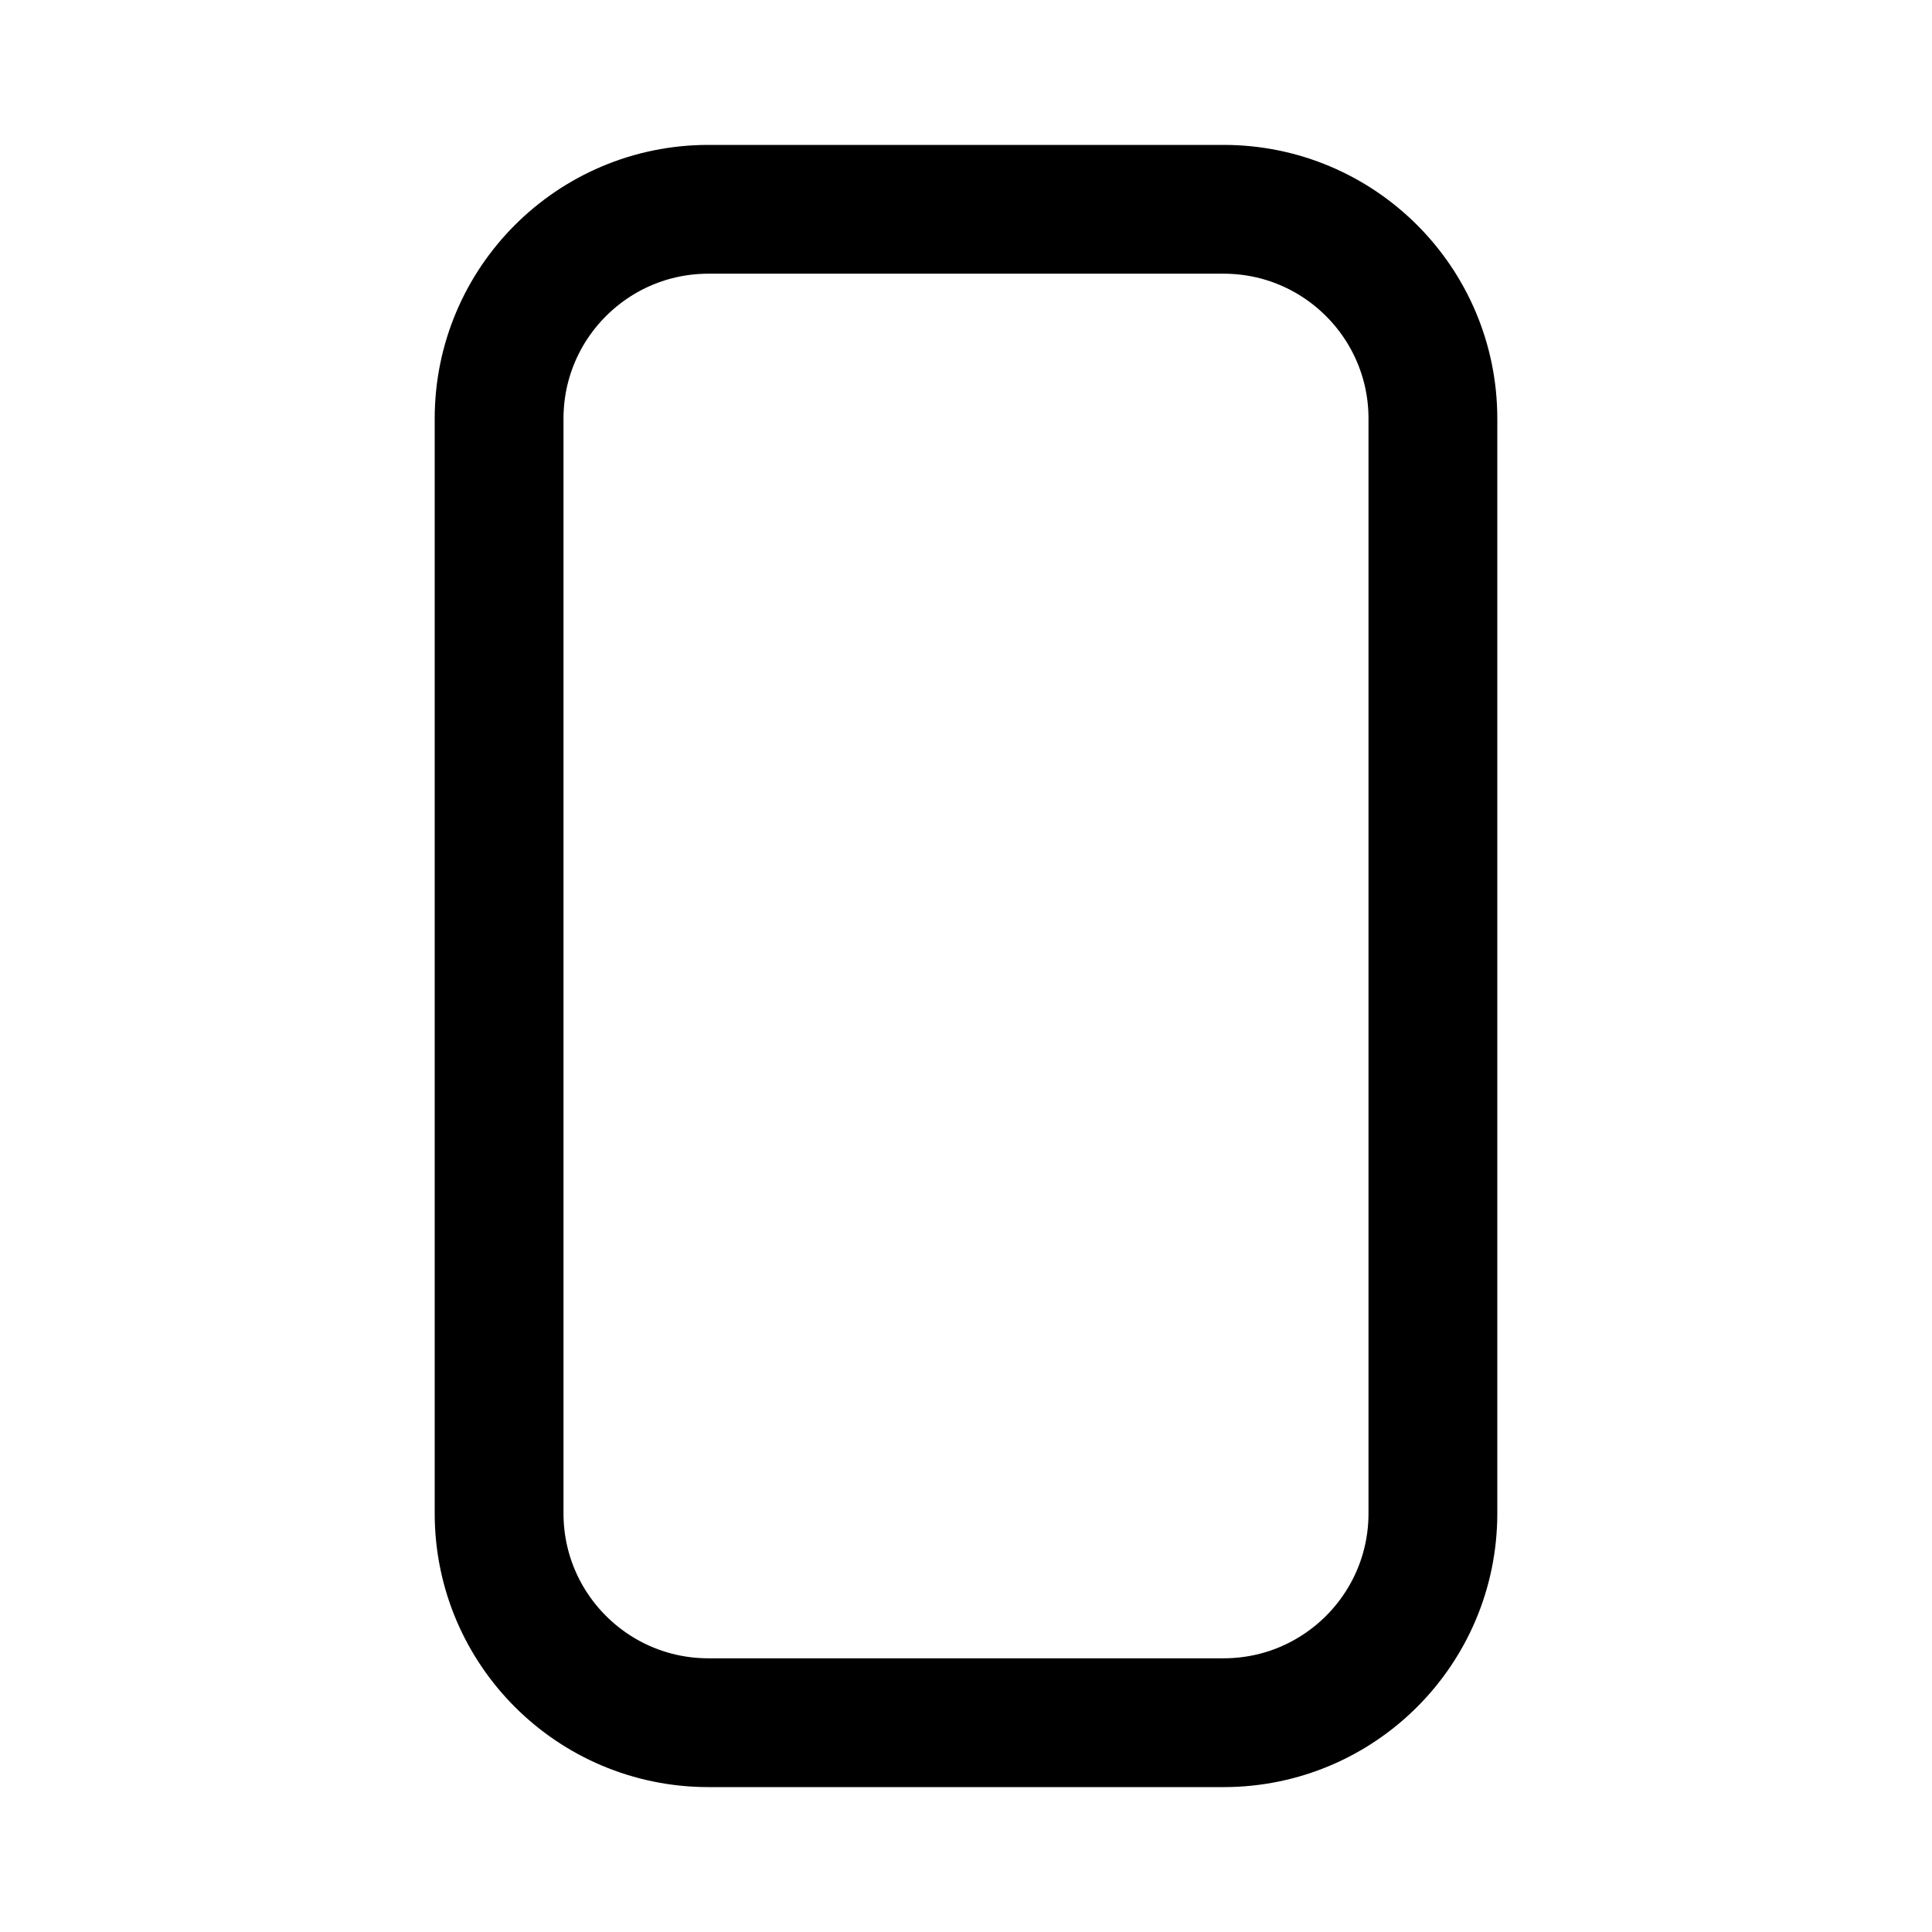
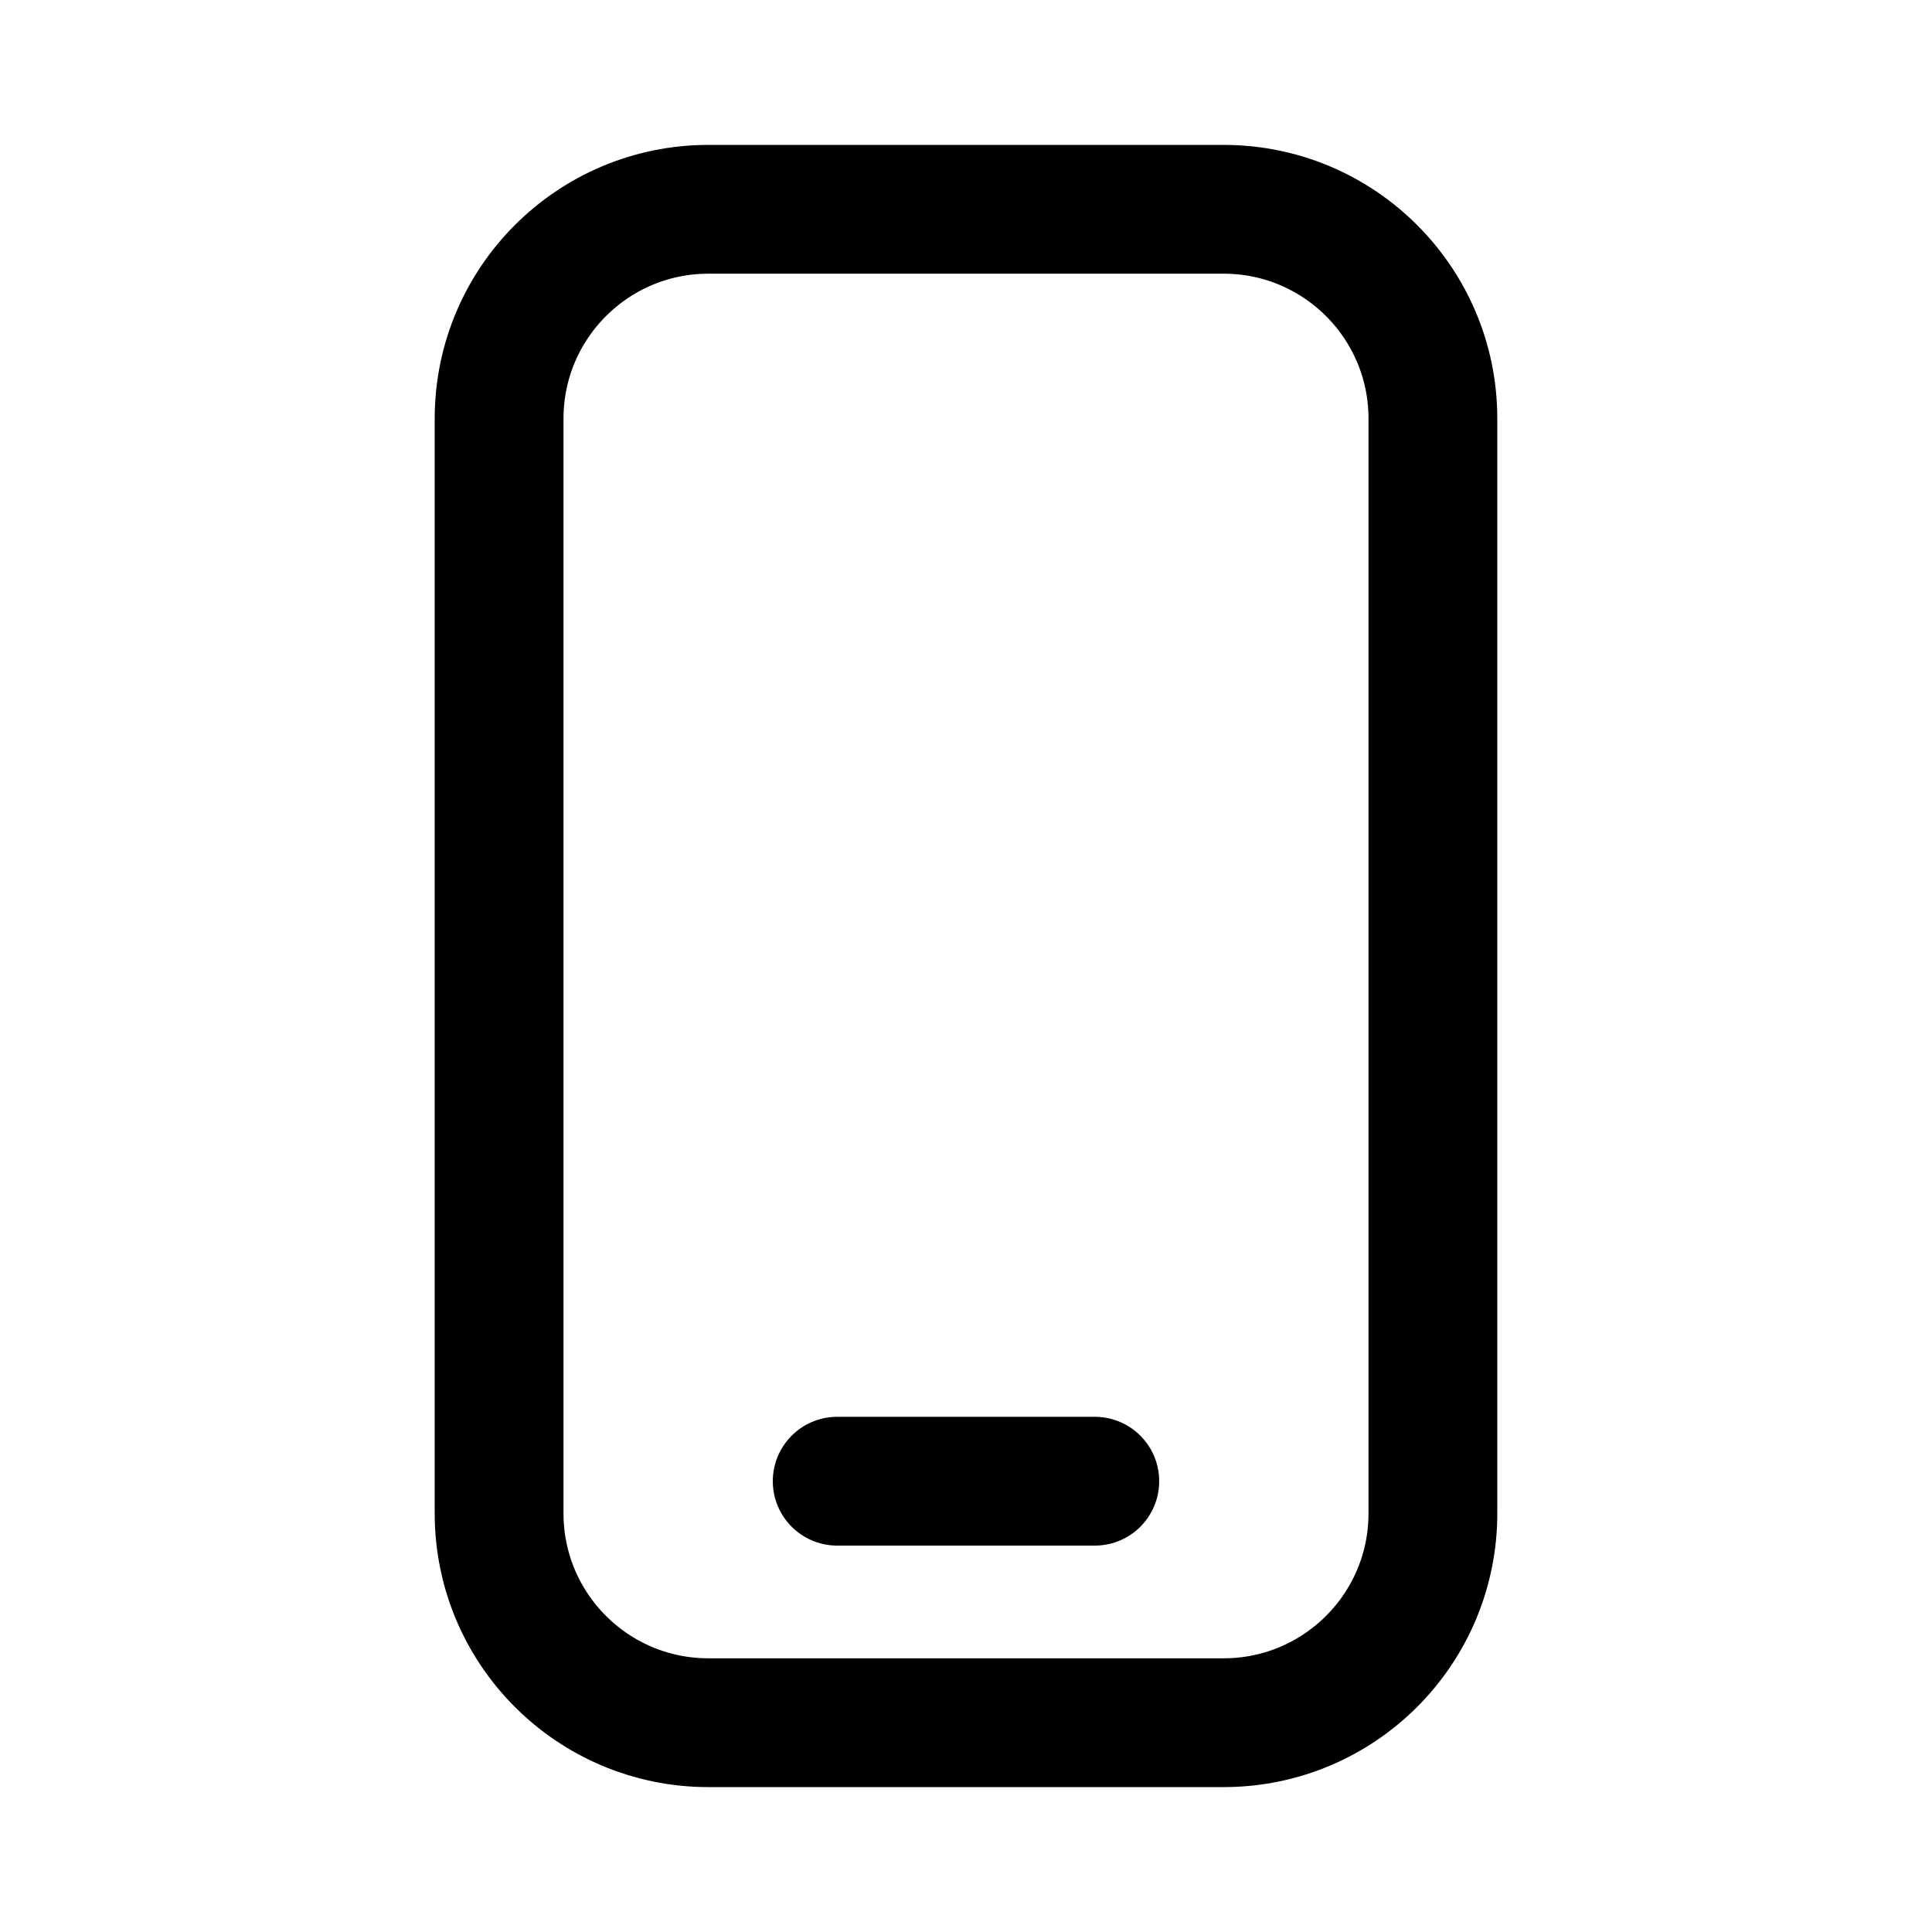
<svg xmlns="http://www.w3.org/2000/svg" width="14" height="14" viewBox="0 0 24 24" fill="none" stroke="currentColor" stroke-width="1.6" stroke-linecap="round" stroke-linejoin="round" aria-hidden="true">
  <rect x="6.2" y="2.6" width="11.6" height="18.8" rx="2.6" />
-   <Textath d="M10.4 18.4h3.2" />
+   <path d="M10.4 18.4h3.2" />
</svg>
